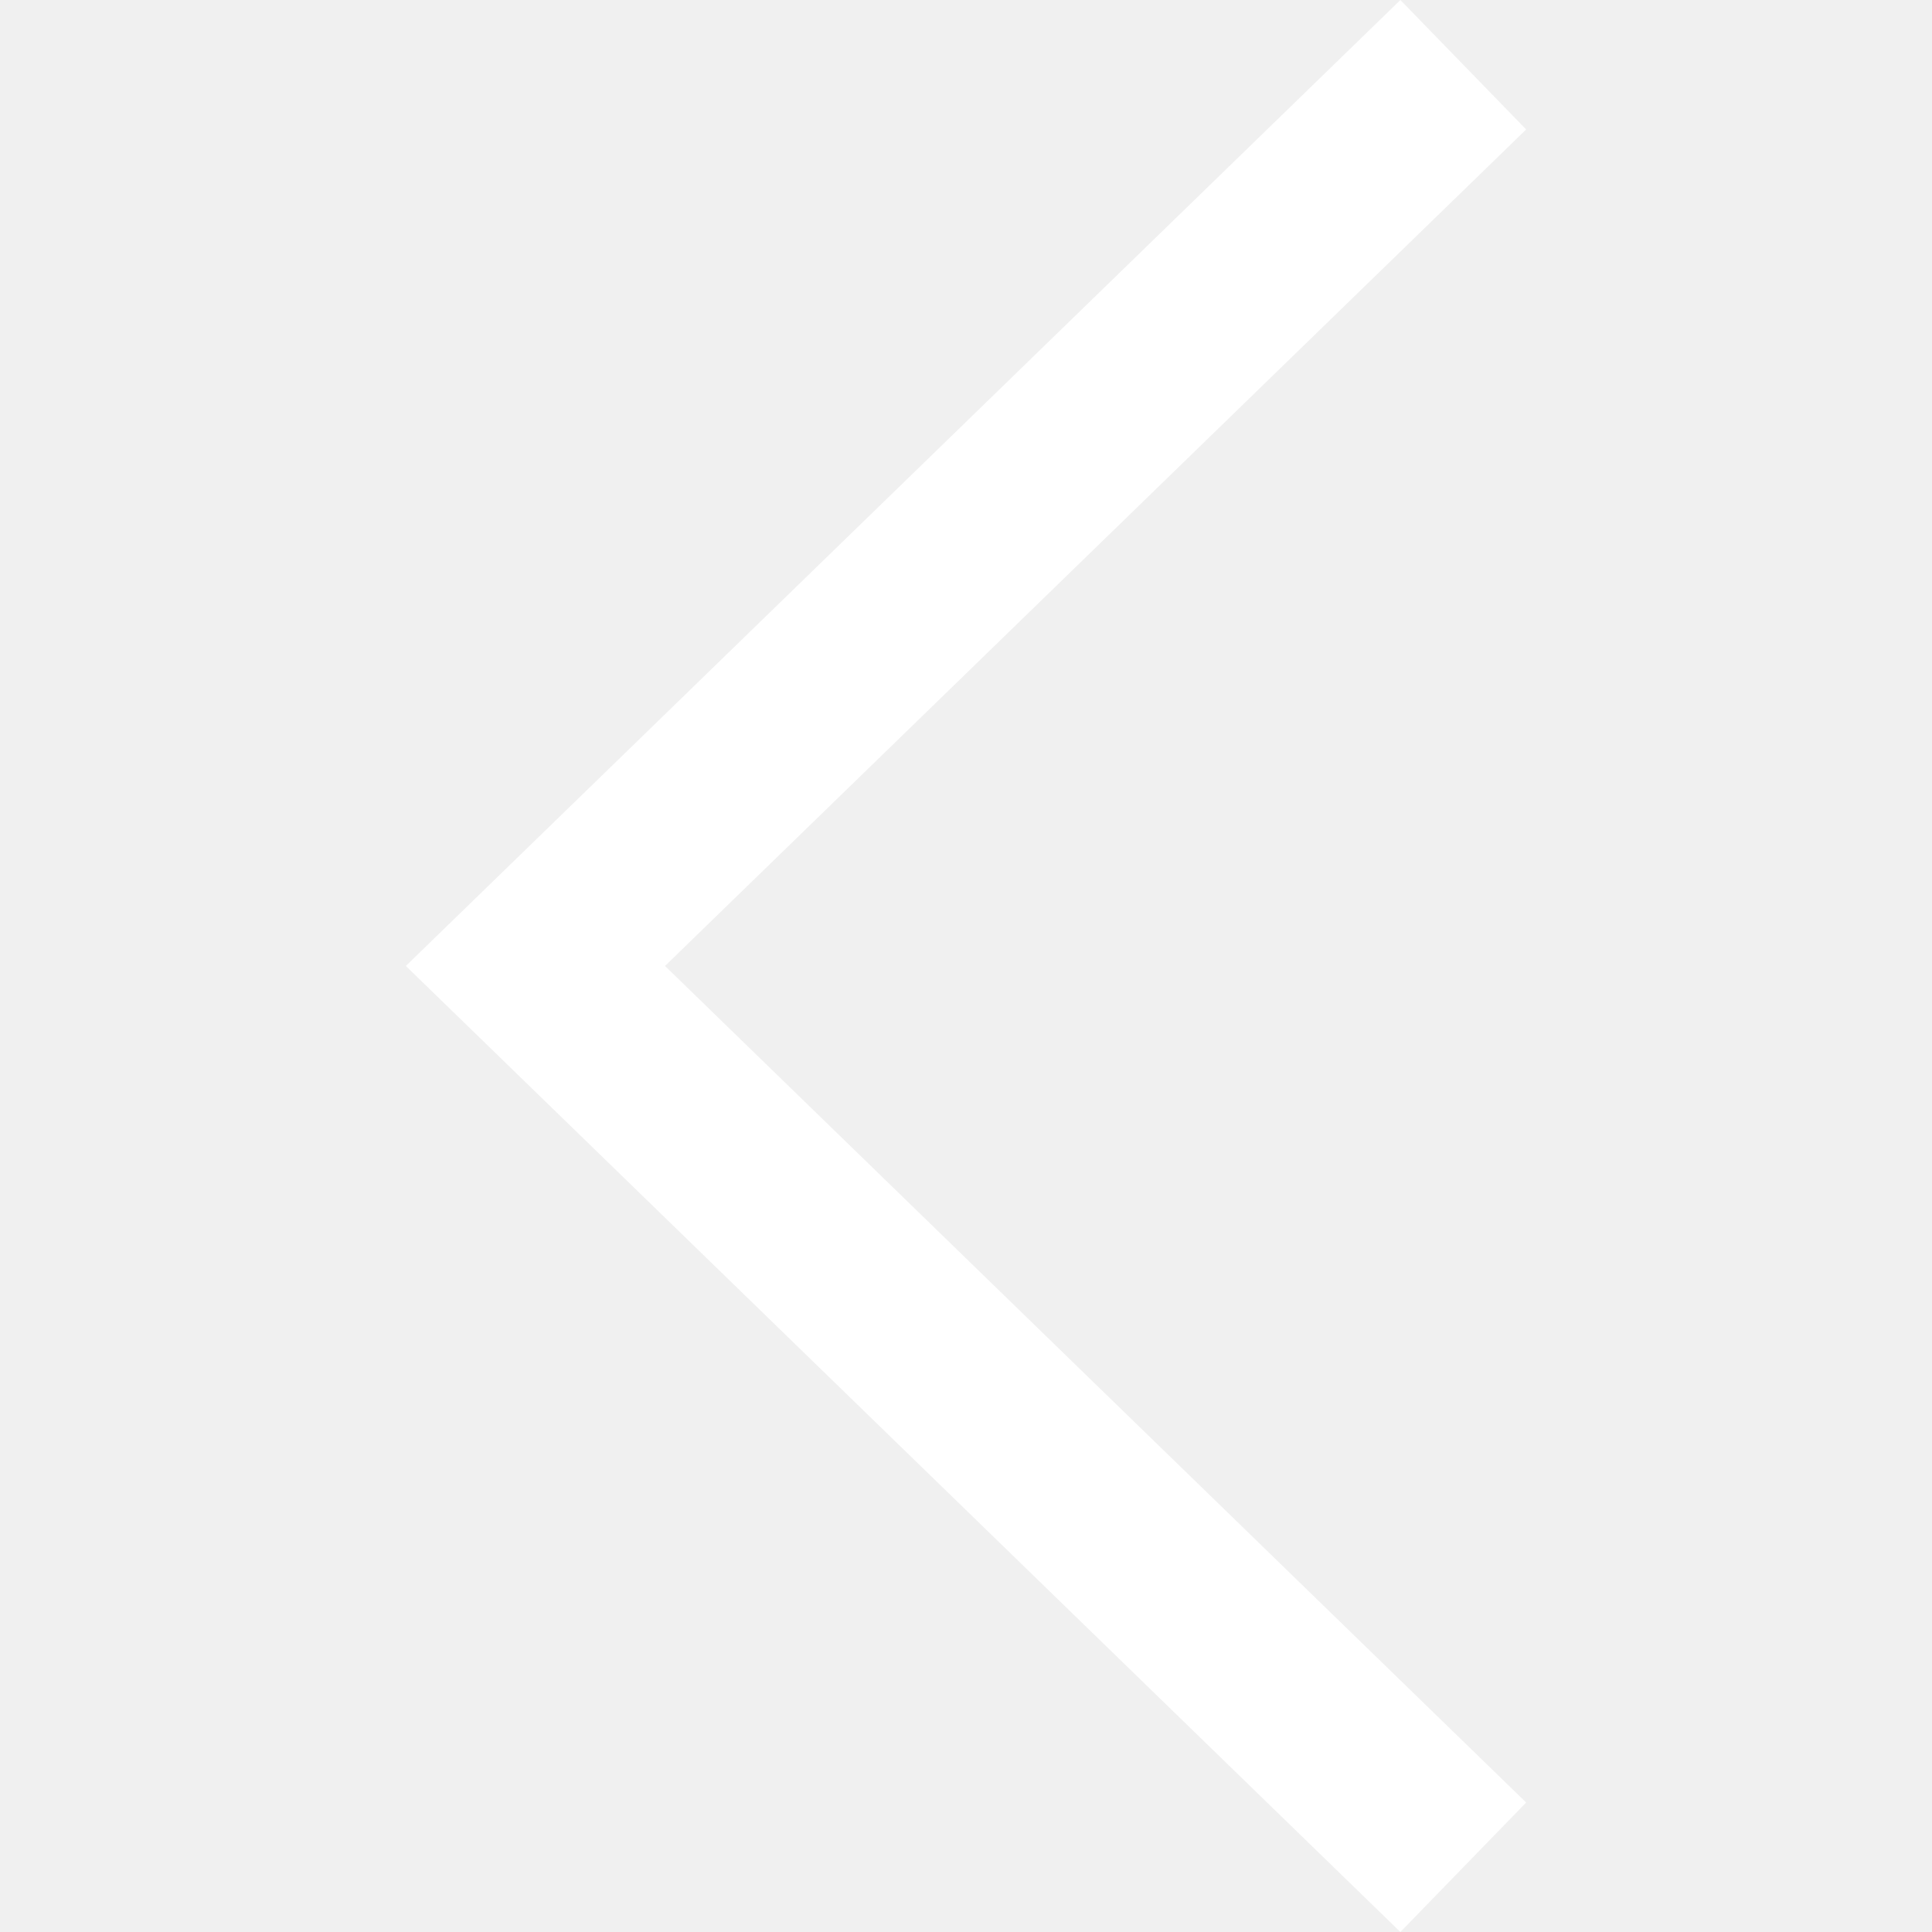
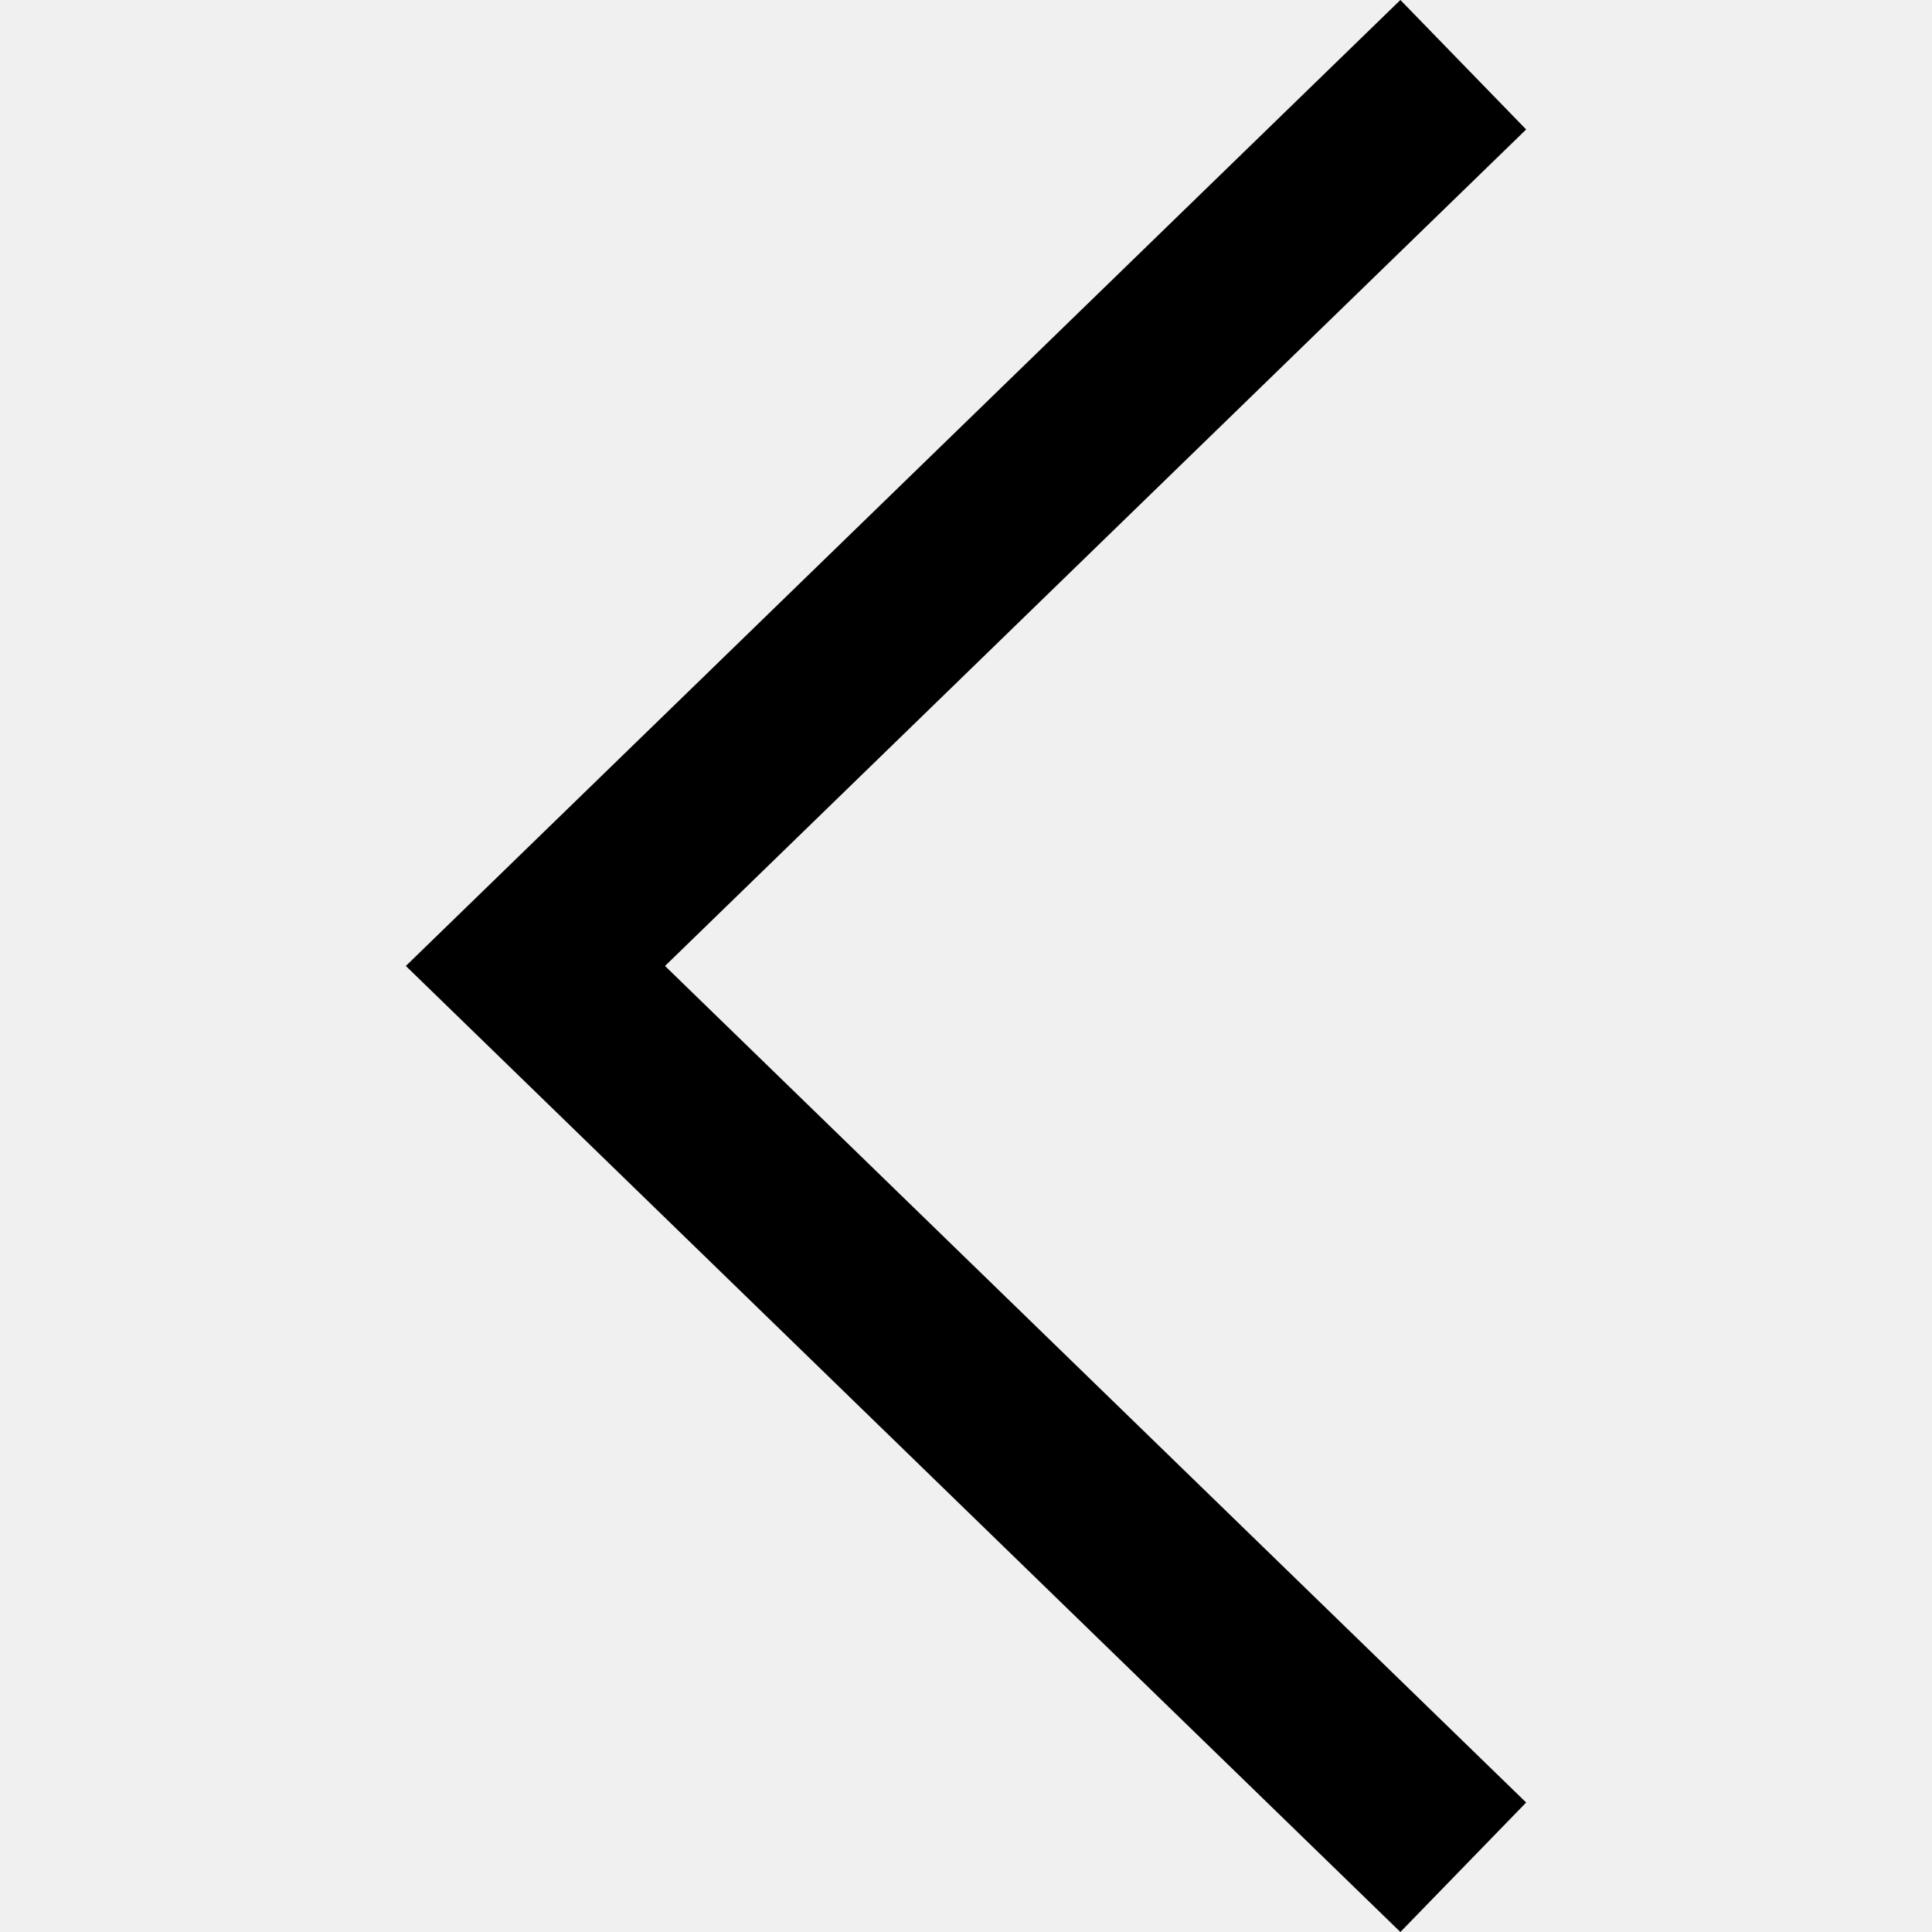
- <svg xmlns="http://www.w3.org/2000/svg" width="370.814" height="370.814" viewBox="0 0 370.814 370.814" style="fill: #ffffff;">
+ <svg xmlns="http://www.w3.org/2000/svg" width="370.814" height="370.814" viewBox="0 0 370.814 370.814">
  <path d="M292.92 24.848L268.78 0 77.896 185.4 268.78 370.815l24.14-24.853L127.638 185.4z" />
</svg>
